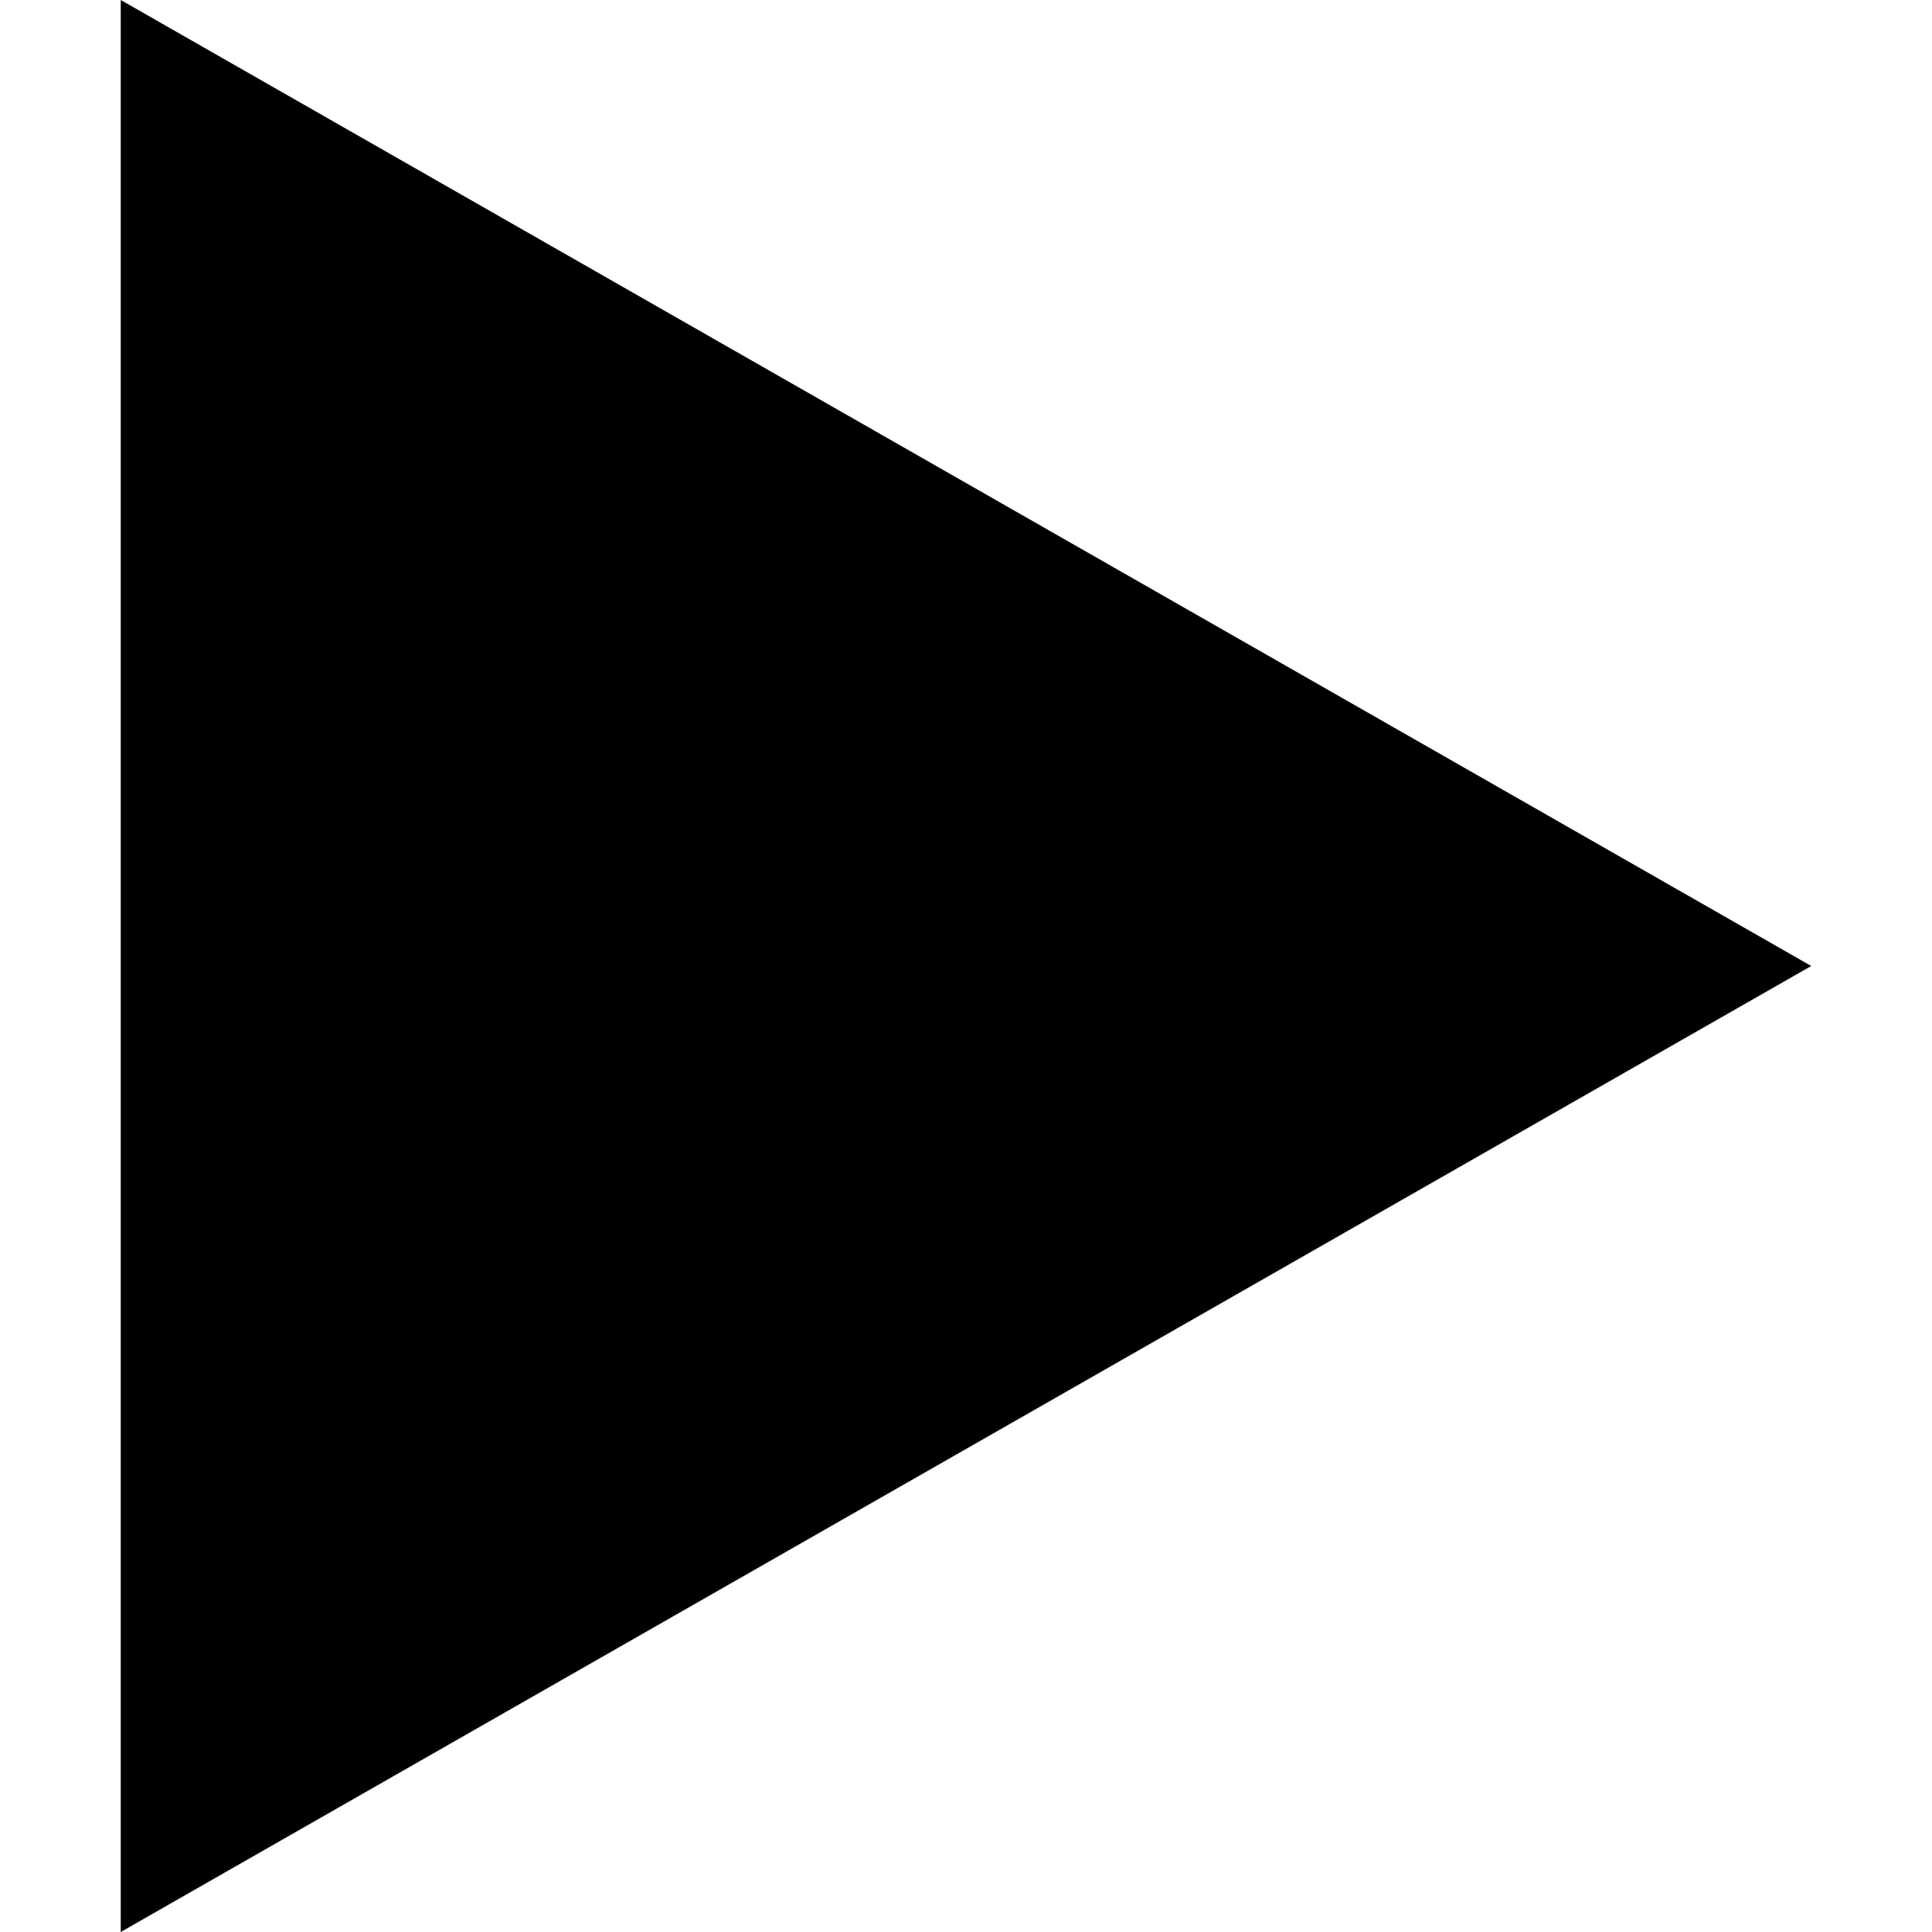
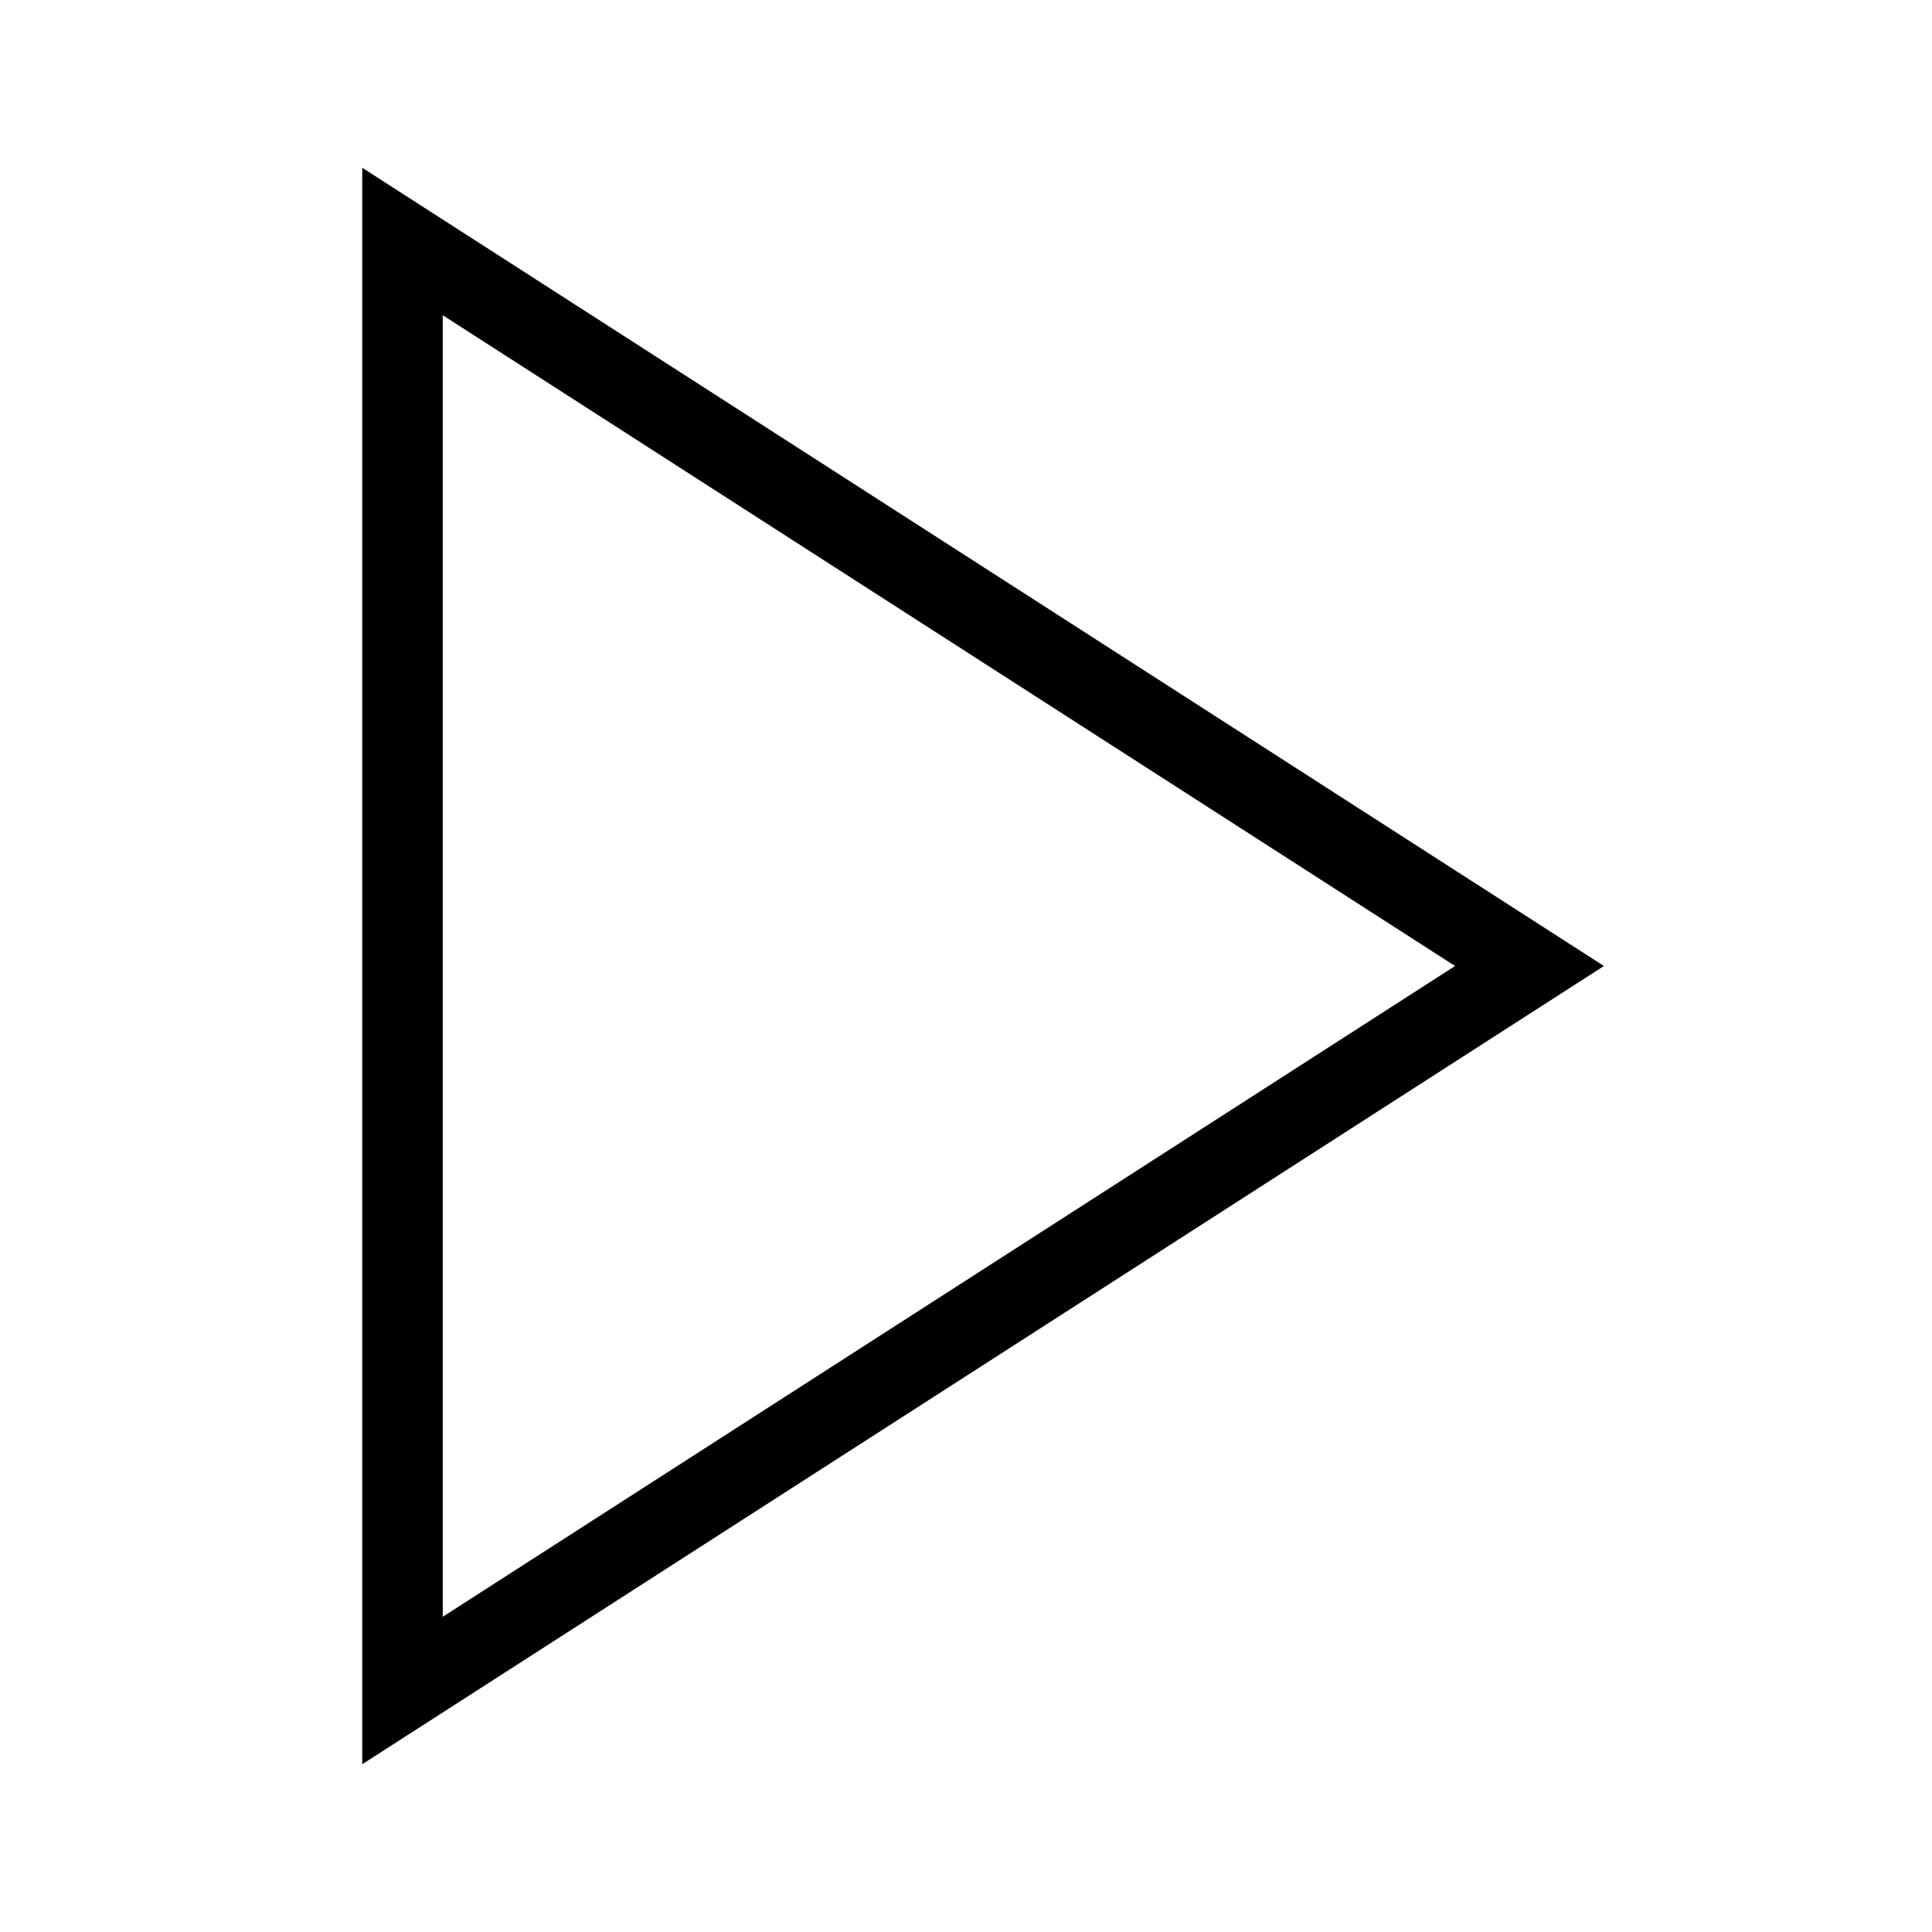
- <svg xmlns="http://www.w3.org/2000/svg" width="64px" height="64px" viewBox="-0.5 0 8 8" version="1.1" fill="#000000">
+ <svg xmlns="http://www.w3.org/2000/svg" width="64px" height="64px" viewBox="0 0 24 24" fill="none" stroke="#000000" stroke-width="1" stroke-linecap="round" stroke-linejoin="miter">
  <g id="SVGRepo_bgCarrier" stroke-width="0" />
  <g id="SVGRepo_tracerCarrier" stroke-linecap="round" stroke-linejoin="round" />
  <g id="SVGRepo_iconCarrier">
-     <defs> </defs>
-     <g id="Page-1" stroke="none" stroke-width="1" fill="none" fill-rule="evenodd">
-       <g id="Dribbble-Light-Preview" transform="translate(-427, -3765)" fill="#000000">
-         <g id="icons" transform="translate(56, 160)">
-           <polygon id="play-[#1001]" points="371 3605 371 3613 378 3609"> </polygon>
-         </g>
-       </g>
-     </g>
+     <polygon points="5 3 5 21 19 12 5 3" />
  </g>
</svg>
